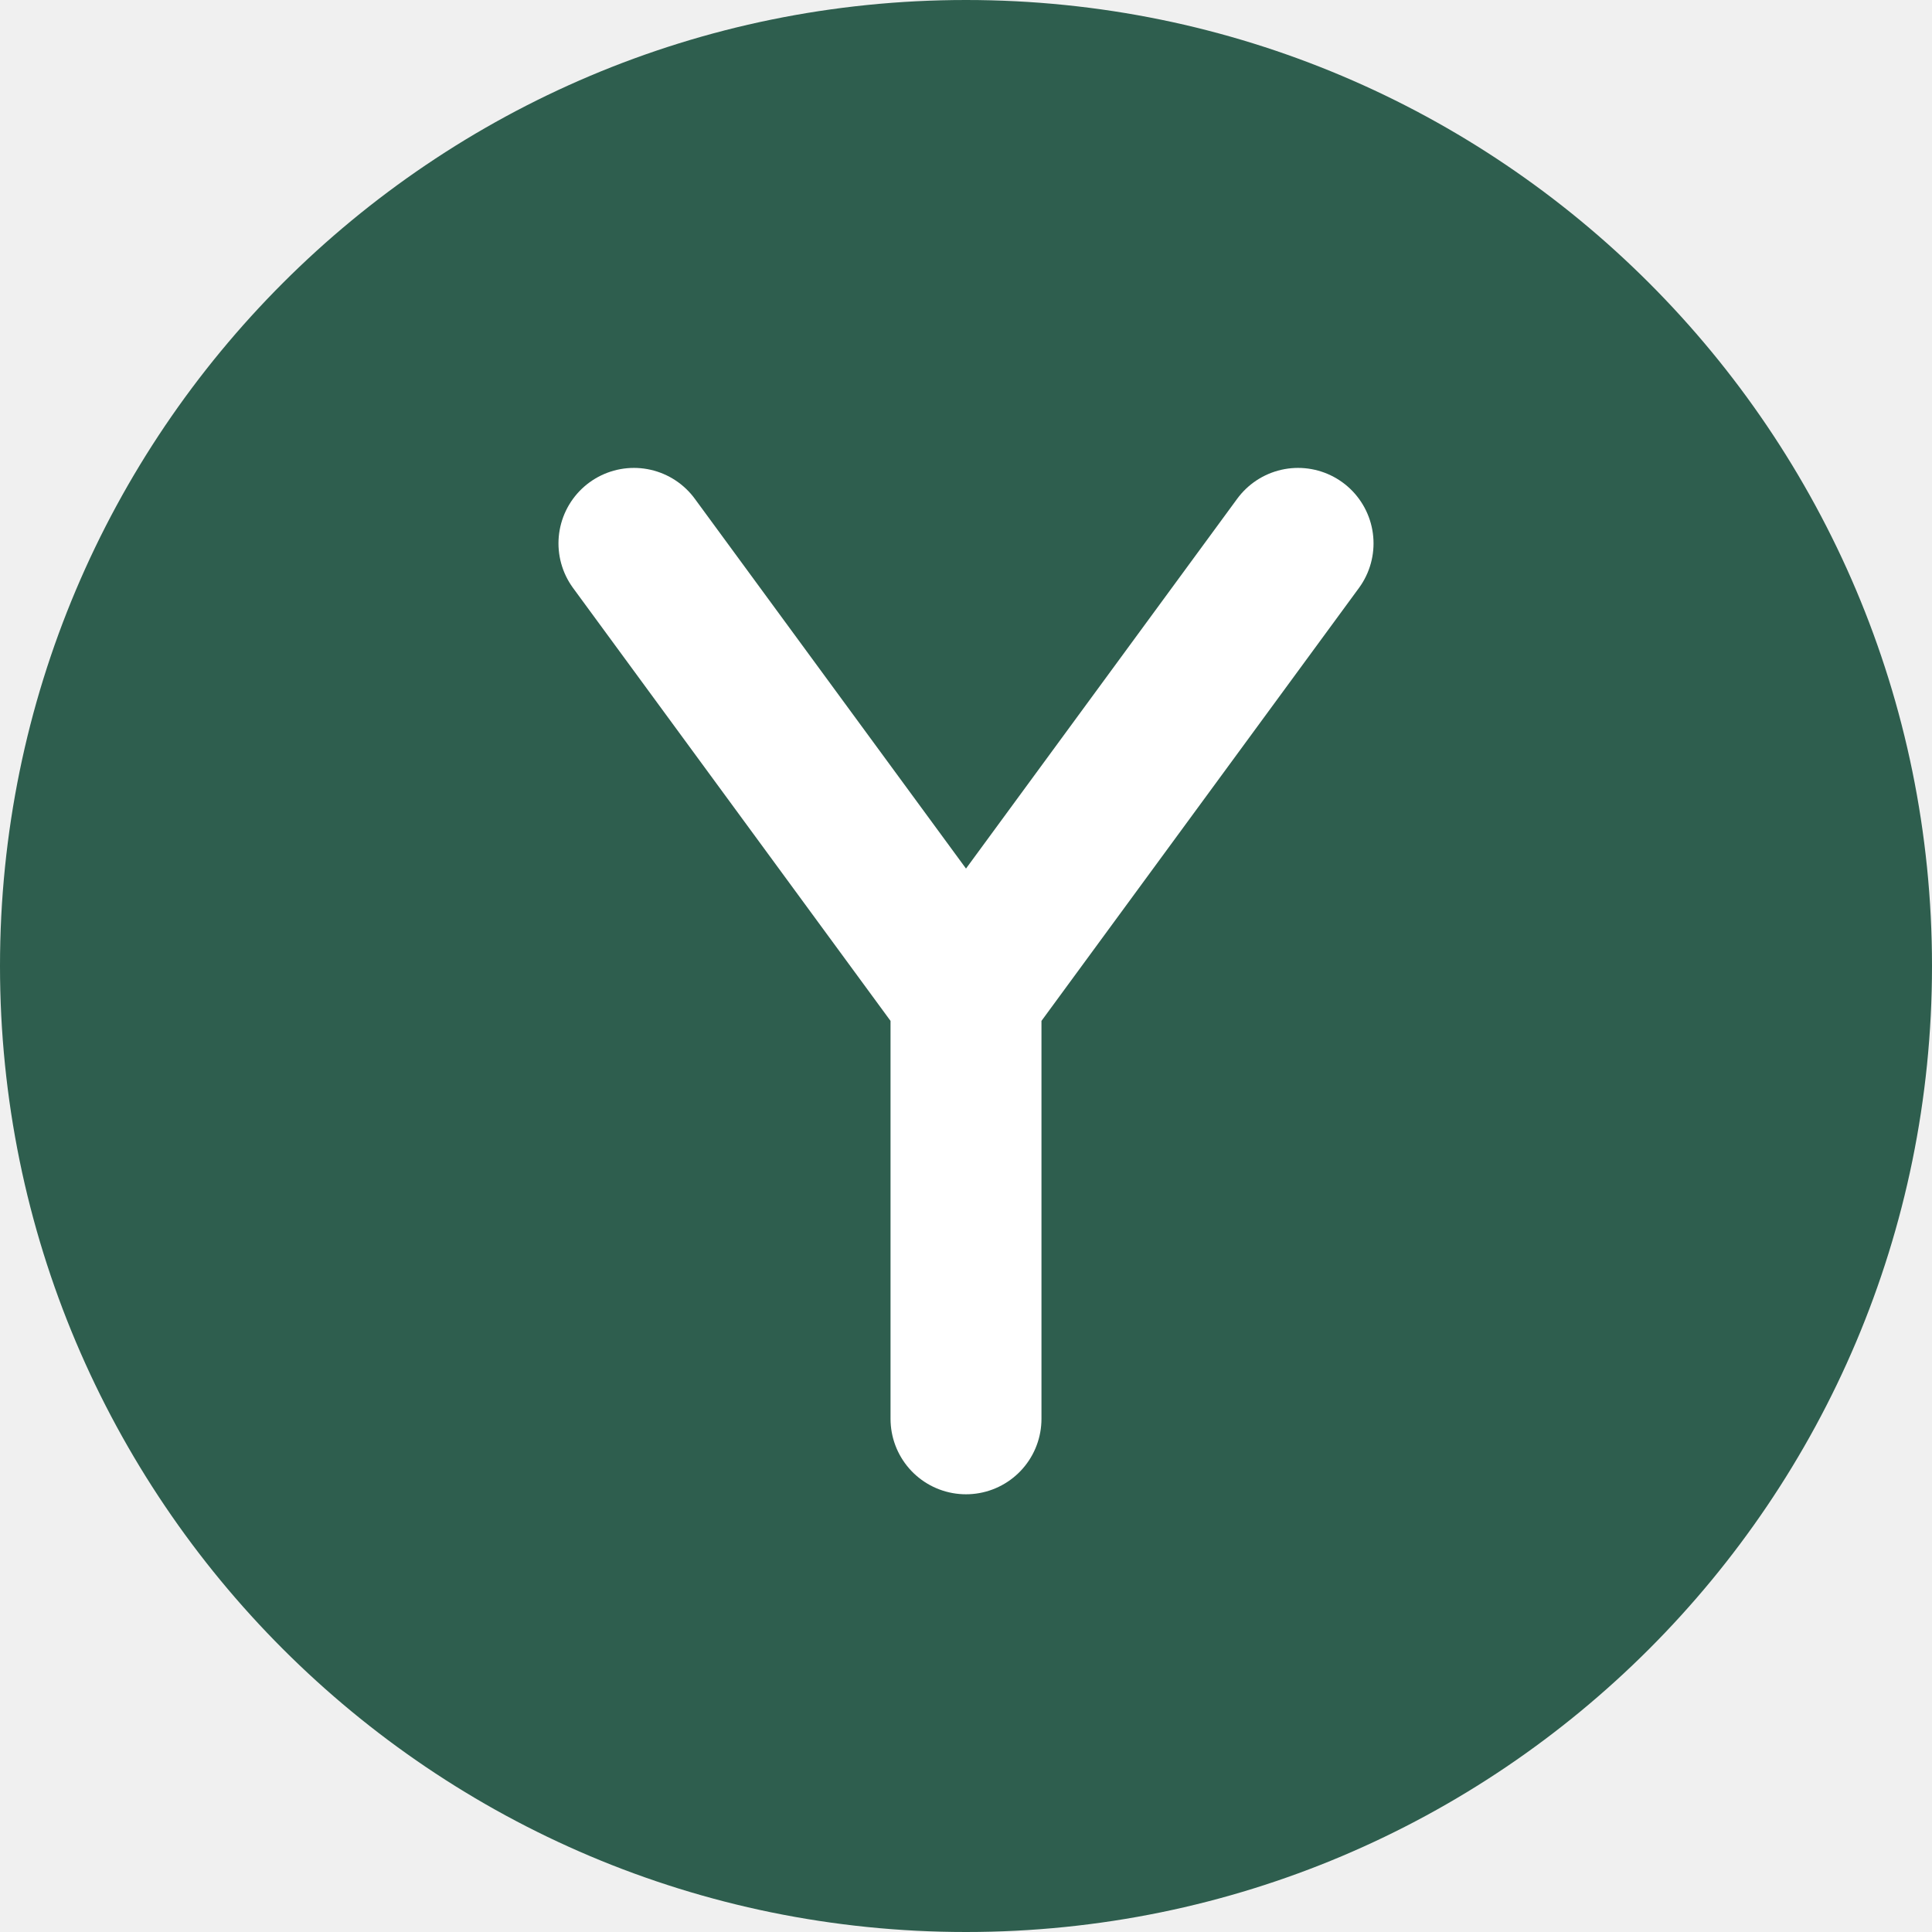
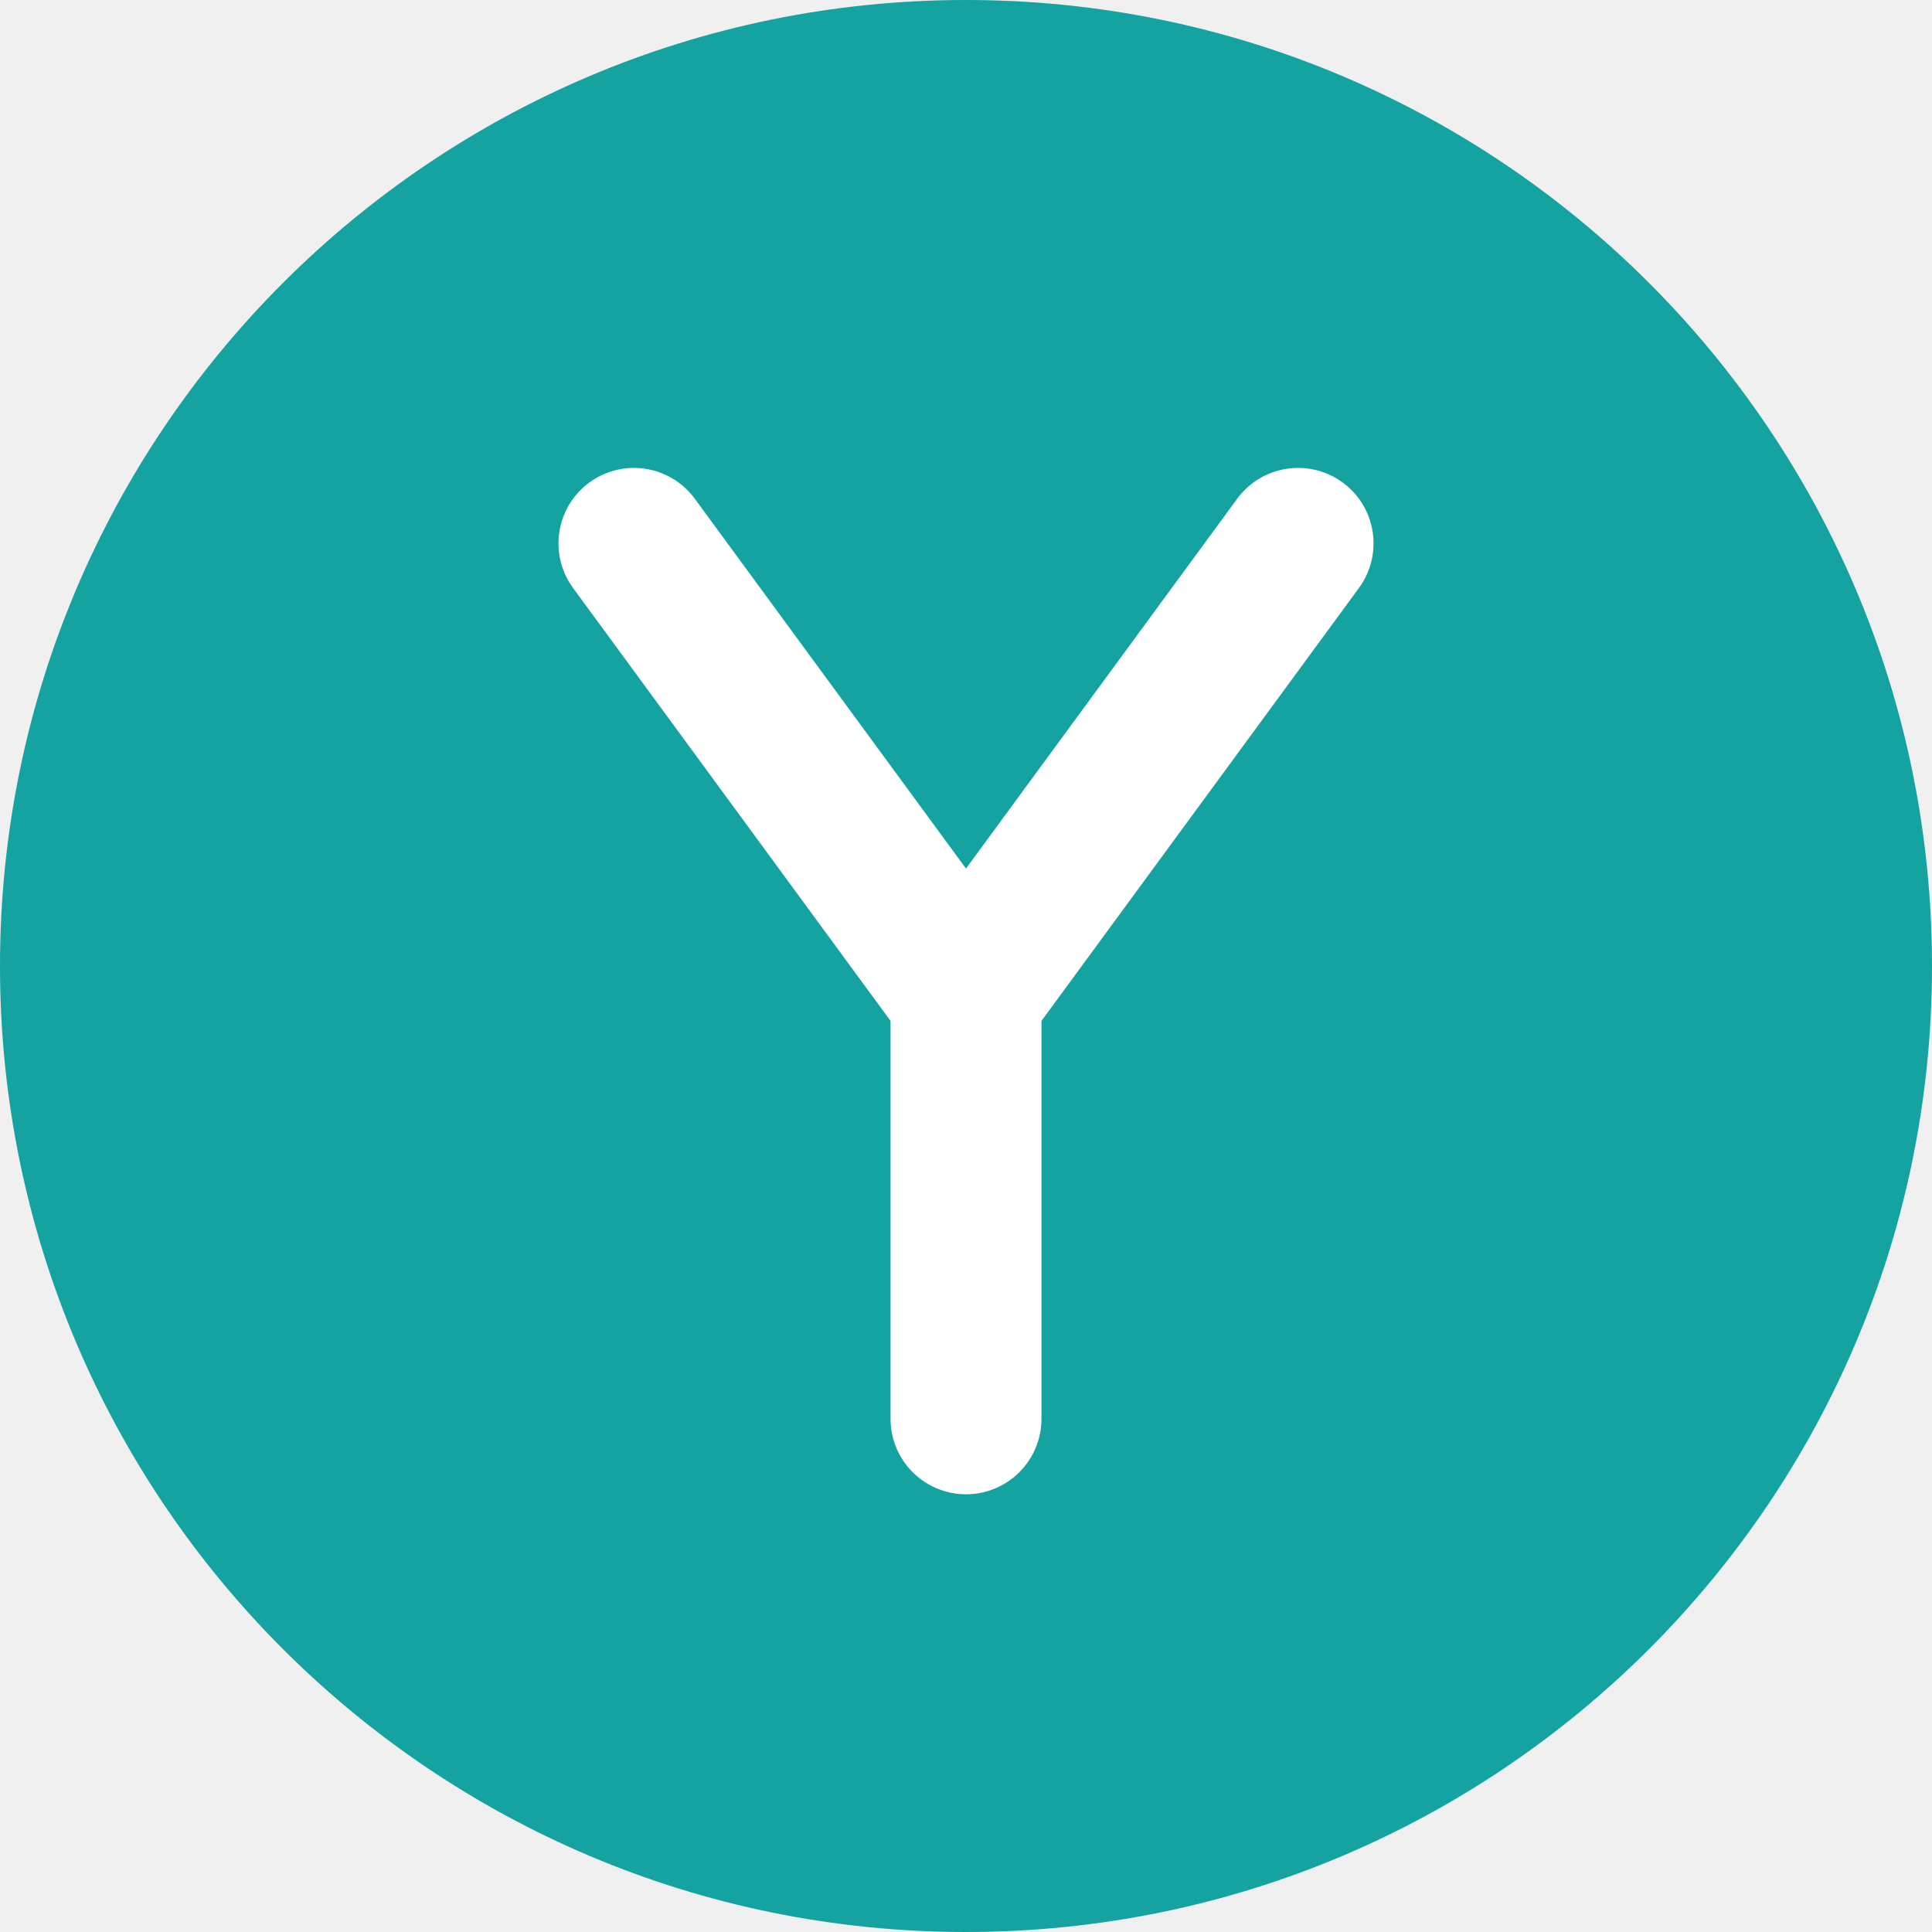
<svg xmlns="http://www.w3.org/2000/svg" viewBox="0 0 64 64">
-   <circle cx="32" cy="32" r="32" fill="#2e5e4e" />
+   <circle cx="32" cy="32" r="32" fill="#14a3a0" />
  <path d="M21 18l11 15 11-15M32 33v14" fill="none" stroke="#fff" stroke-width="5" stroke-linecap="round" stroke-linejoin="round" />
</svg>
